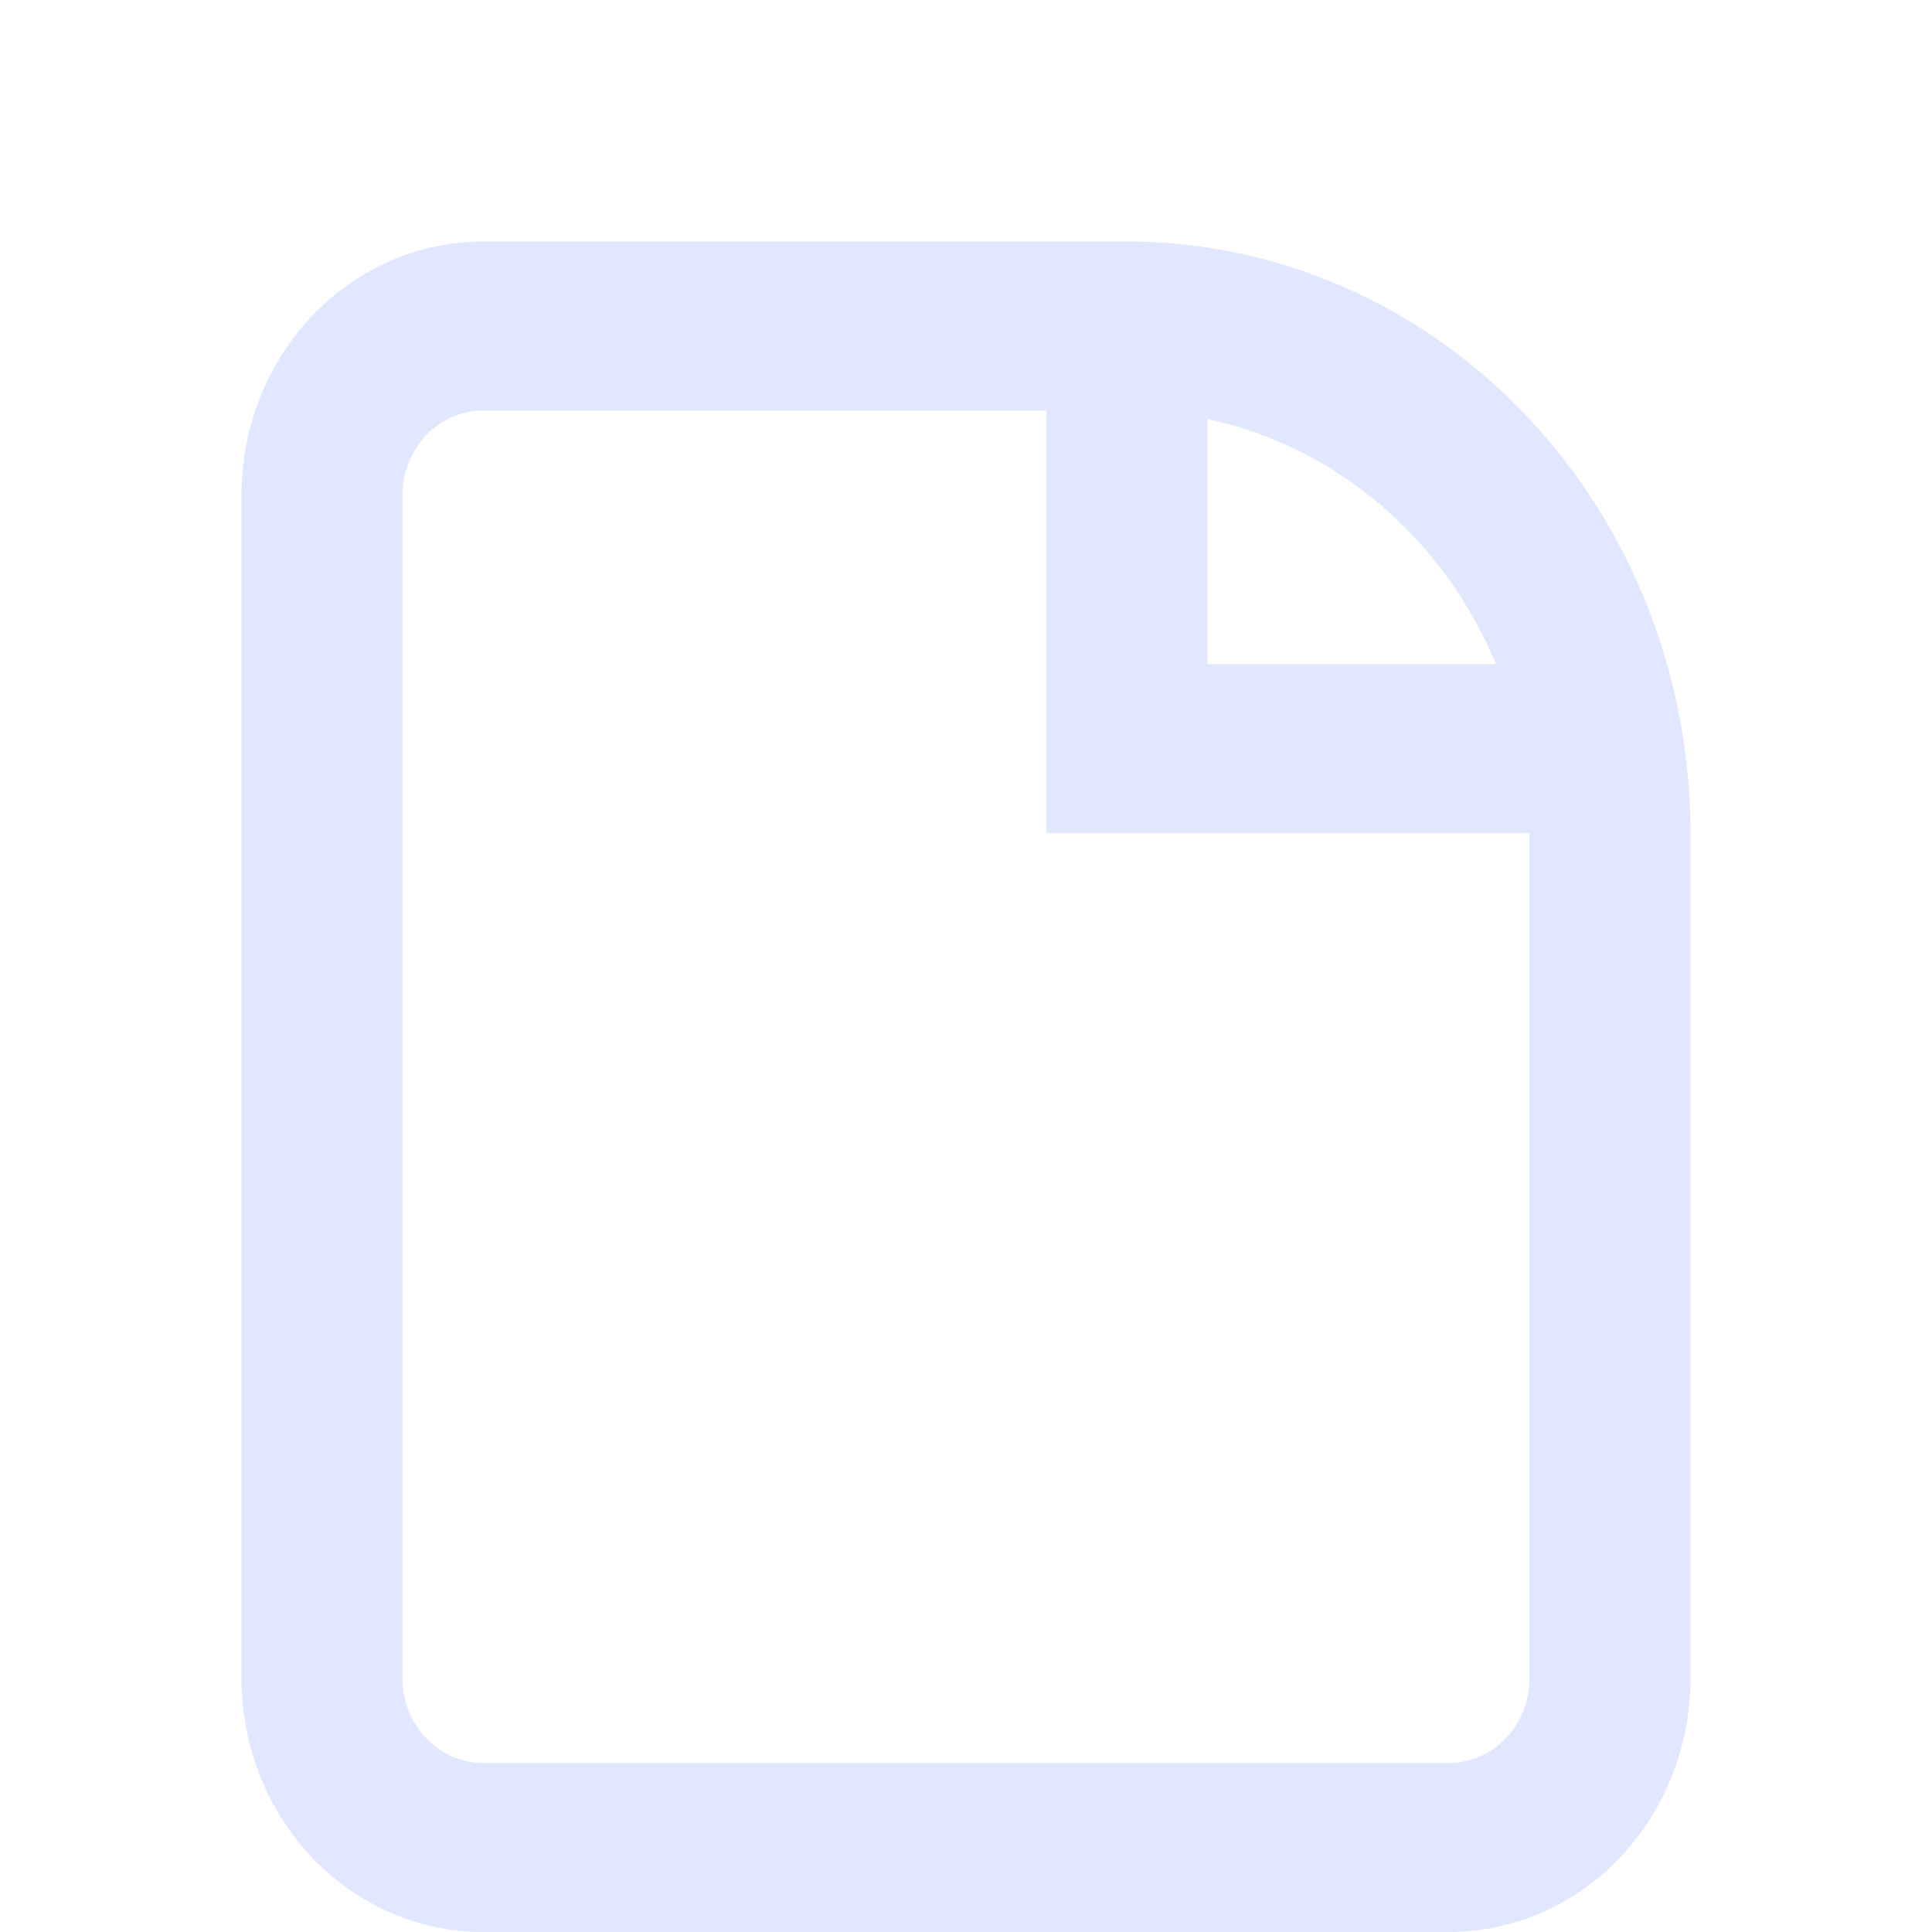
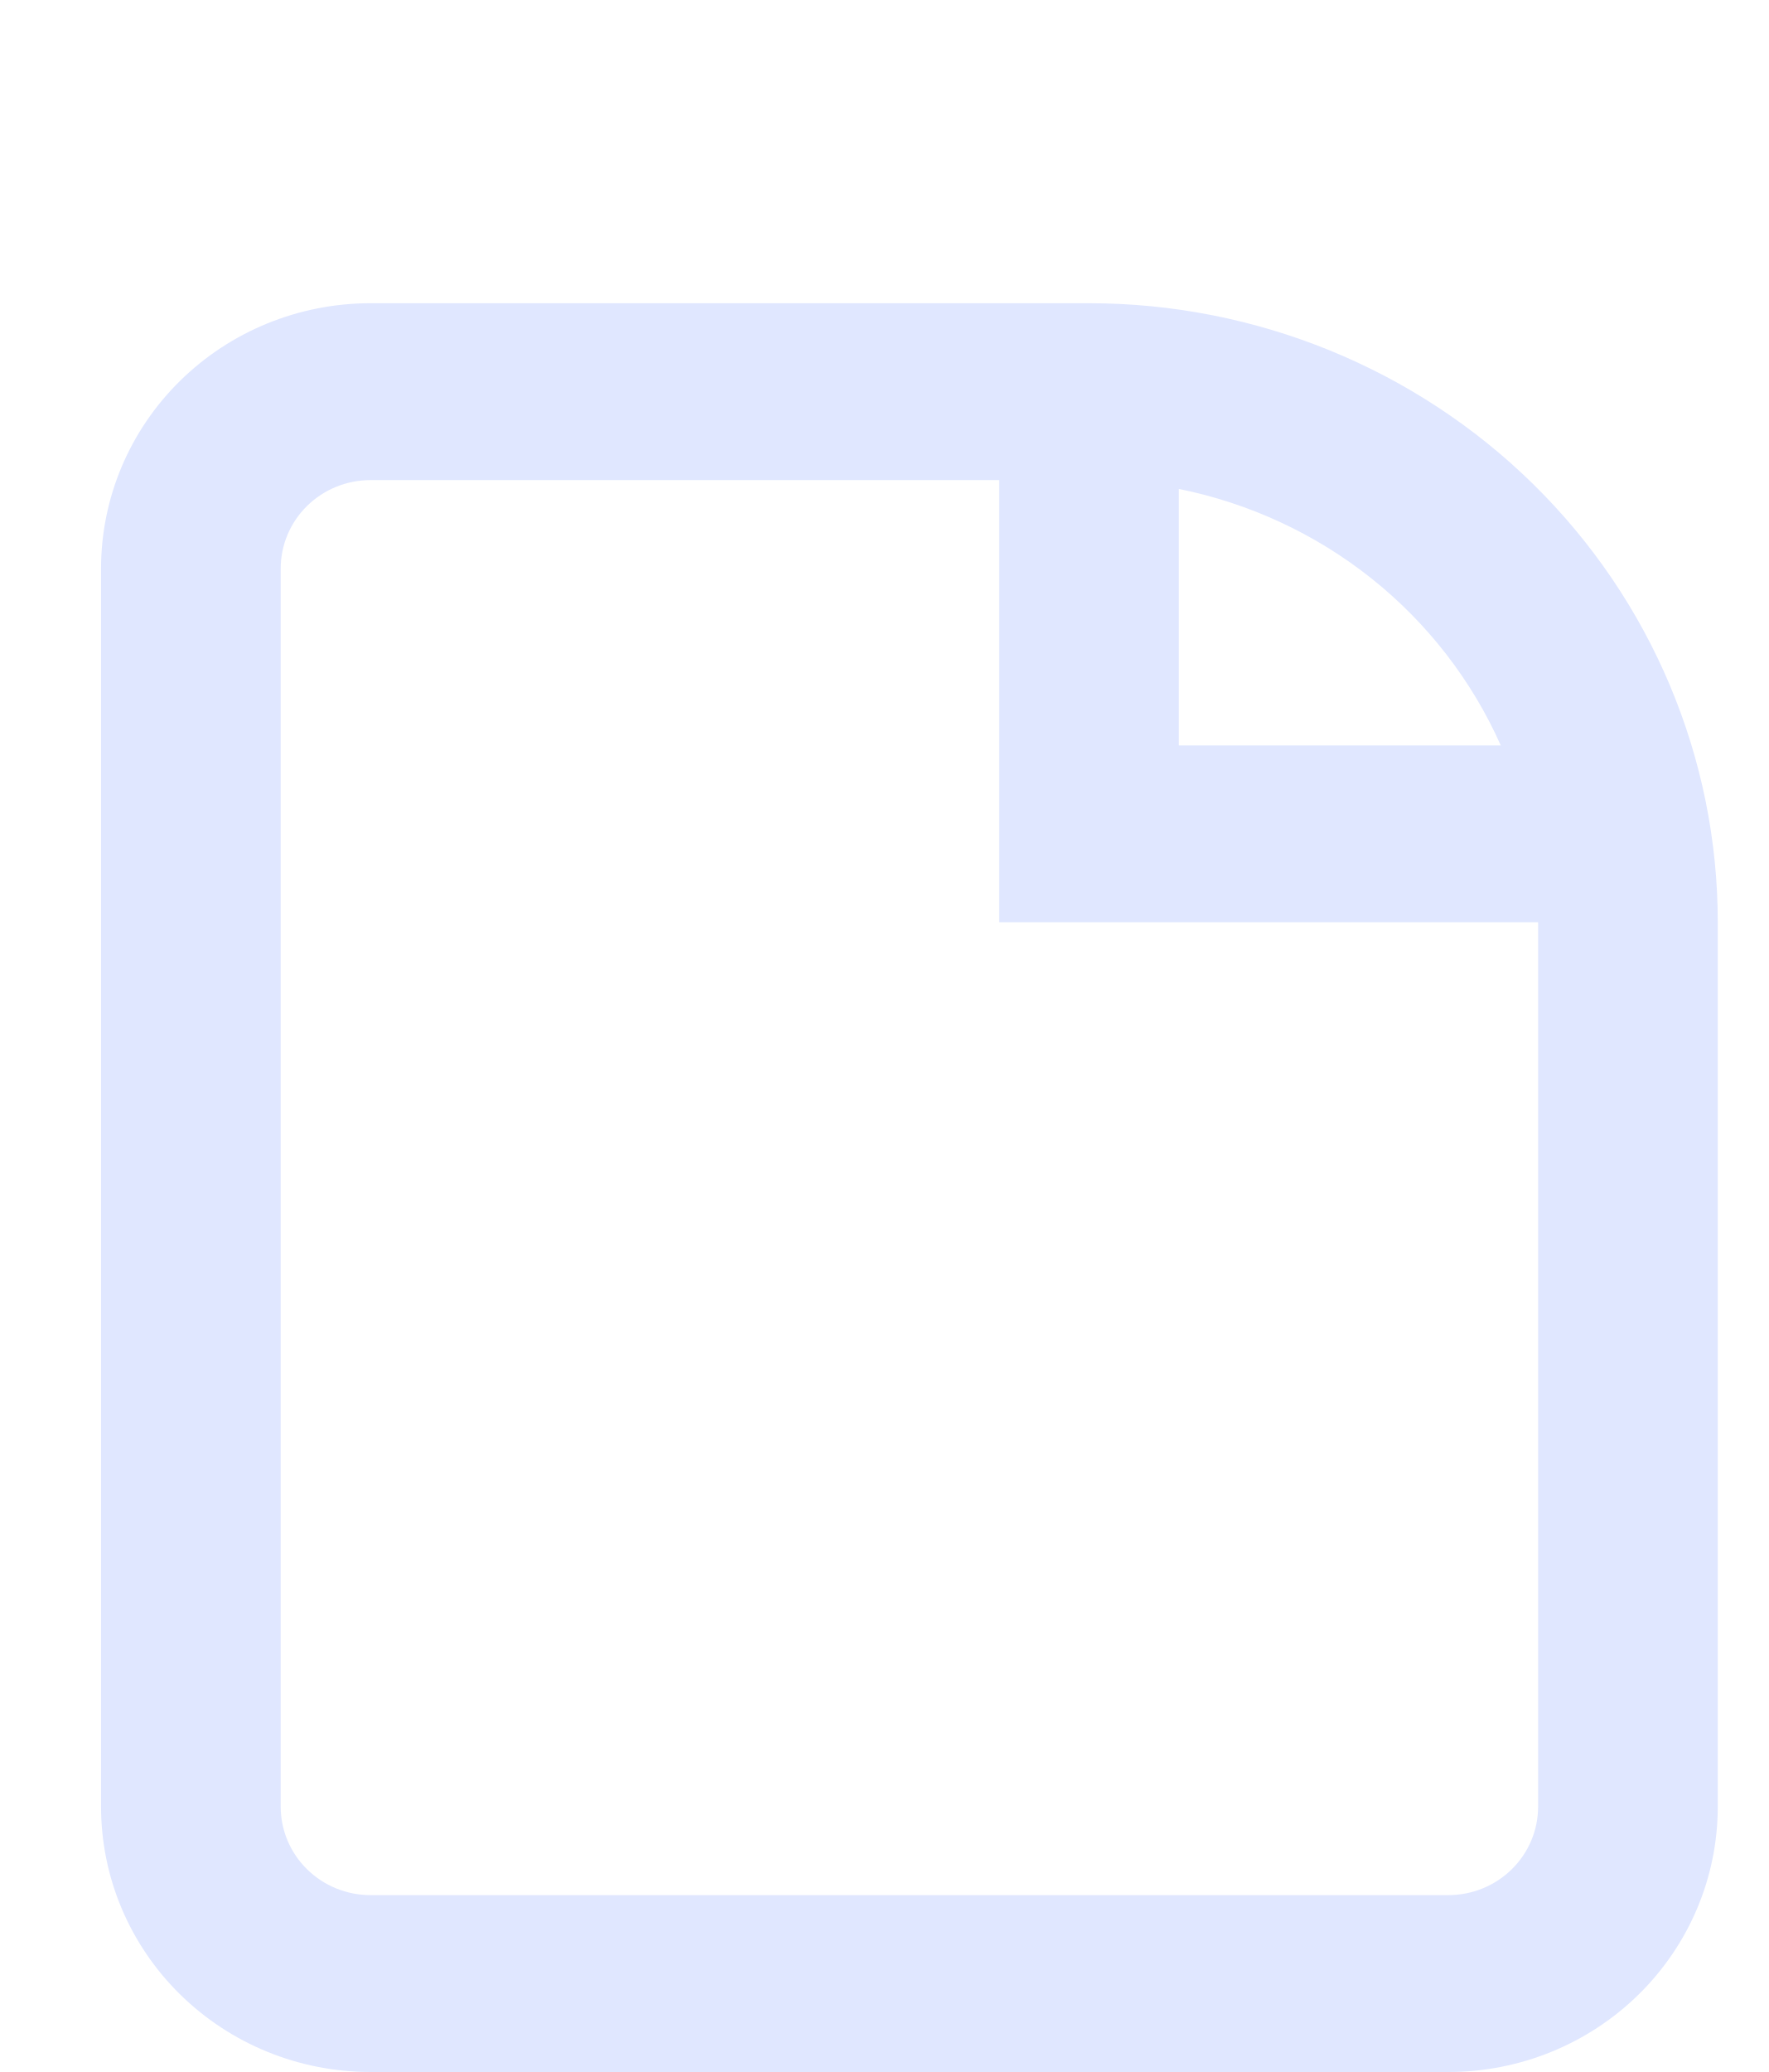
- <svg xmlns="http://www.w3.org/2000/svg" width="37" height="37" viewBox="0 0 37 37" fill="none">
-   <path fill-rule="evenodd" clip-rule="evenodd" d="M4.625 9.481C4.625 8.193 5.112 6.958 5.98 6.047C6.847 5.137 8.023 4.625 9.25 4.625H21.583C24.445 4.625 27.19 5.819 29.214 7.944C31.238 10.069 32.375 12.951 32.375 15.956V32.144C32.375 33.432 31.888 34.667 31.02 35.578C30.153 36.488 28.977 37 27.75 37H9.25C8.023 37 6.847 36.488 5.98 35.578C5.112 34.667 4.625 33.432 4.625 32.144V9.481ZM20.042 7.862H9.25C8.841 7.862 8.449 8.033 8.16 8.337C7.871 8.64 7.708 9.052 7.708 9.481V32.144C7.708 32.573 7.871 32.985 8.16 33.288C8.449 33.592 8.841 33.763 9.25 33.763H27.75C28.159 33.763 28.551 33.592 28.84 33.288C29.129 32.985 29.292 32.573 29.292 32.144V15.956H20.042V7.862ZM28.65 12.719C28.155 11.529 27.394 10.481 26.433 9.664C25.471 8.847 24.337 8.285 23.125 8.024V12.719H28.65Z" fill="#E0E7FF" />
+ <svg xmlns="http://www.w3.org/2000/svg" width="35" height="41" viewBox="0 0 35 41" fill="none">
+   <path fill-rule="evenodd" clip-rule="evenodd" d="M2 11.25C2 9.858 2.562 8.522 3.562 7.538C4.562 6.553 5.919 6 7.333 6H21.556C24.856 6 28.021 7.291 30.355 9.588C32.689 11.885 34 15.001 34 18.25V35.75C34 37.142 33.438 38.478 32.438 39.462C31.438 40.447 30.081 41 28.667 41H7.333C5.919 41 4.562 40.447 3.562 39.462C2.562 38.478 2 37.142 2 35.75V11.25ZM19.778 9.5H7.333C6.862 9.5 6.41 9.684 6.076 10.013C5.743 10.341 5.556 10.786 5.556 11.25V35.75C5.556 36.214 5.743 36.659 6.076 36.987C6.41 37.316 6.862 37.5 7.333 37.5H28.667C29.138 37.5 29.59 37.316 29.924 36.987C30.257 36.659 30.444 36.214 30.444 35.75V18.25H19.778V9.5ZM29.705 14.75C29.133 13.464 28.256 12.331 27.148 11.448C26.039 10.565 24.731 9.957 23.333 9.675V14.75H29.705Z" fill="#E0E7FF" />
</svg>
